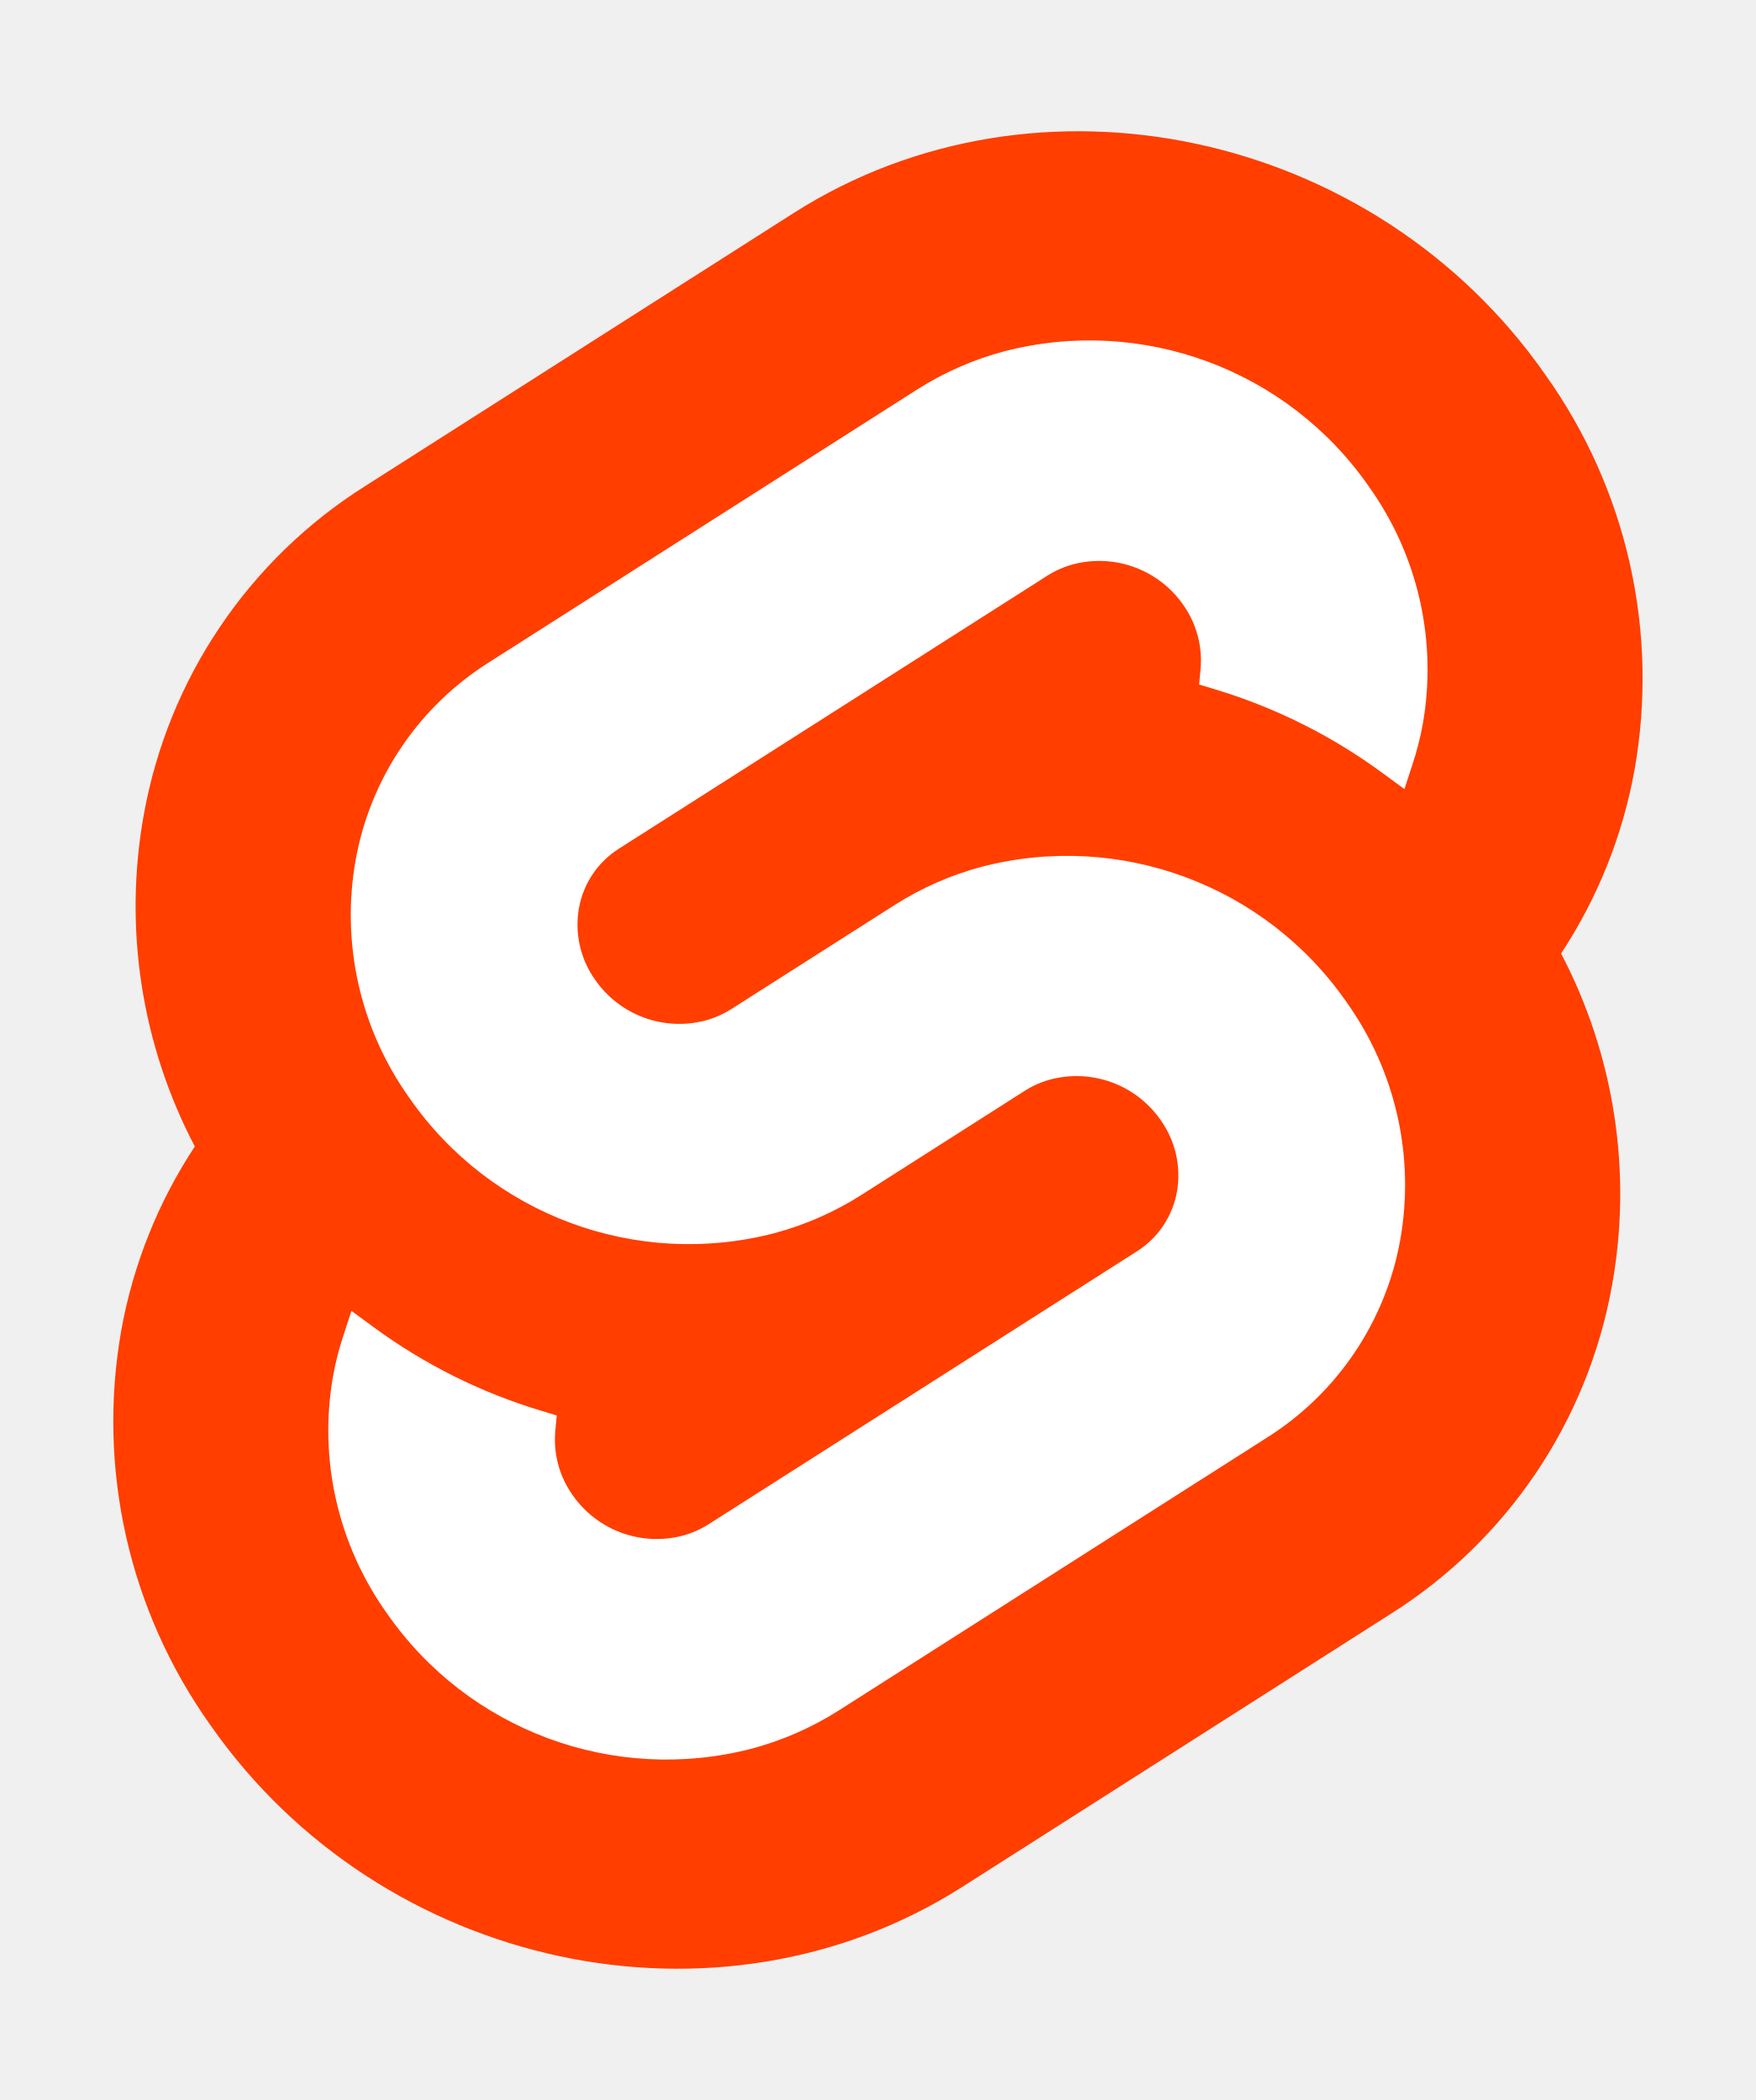
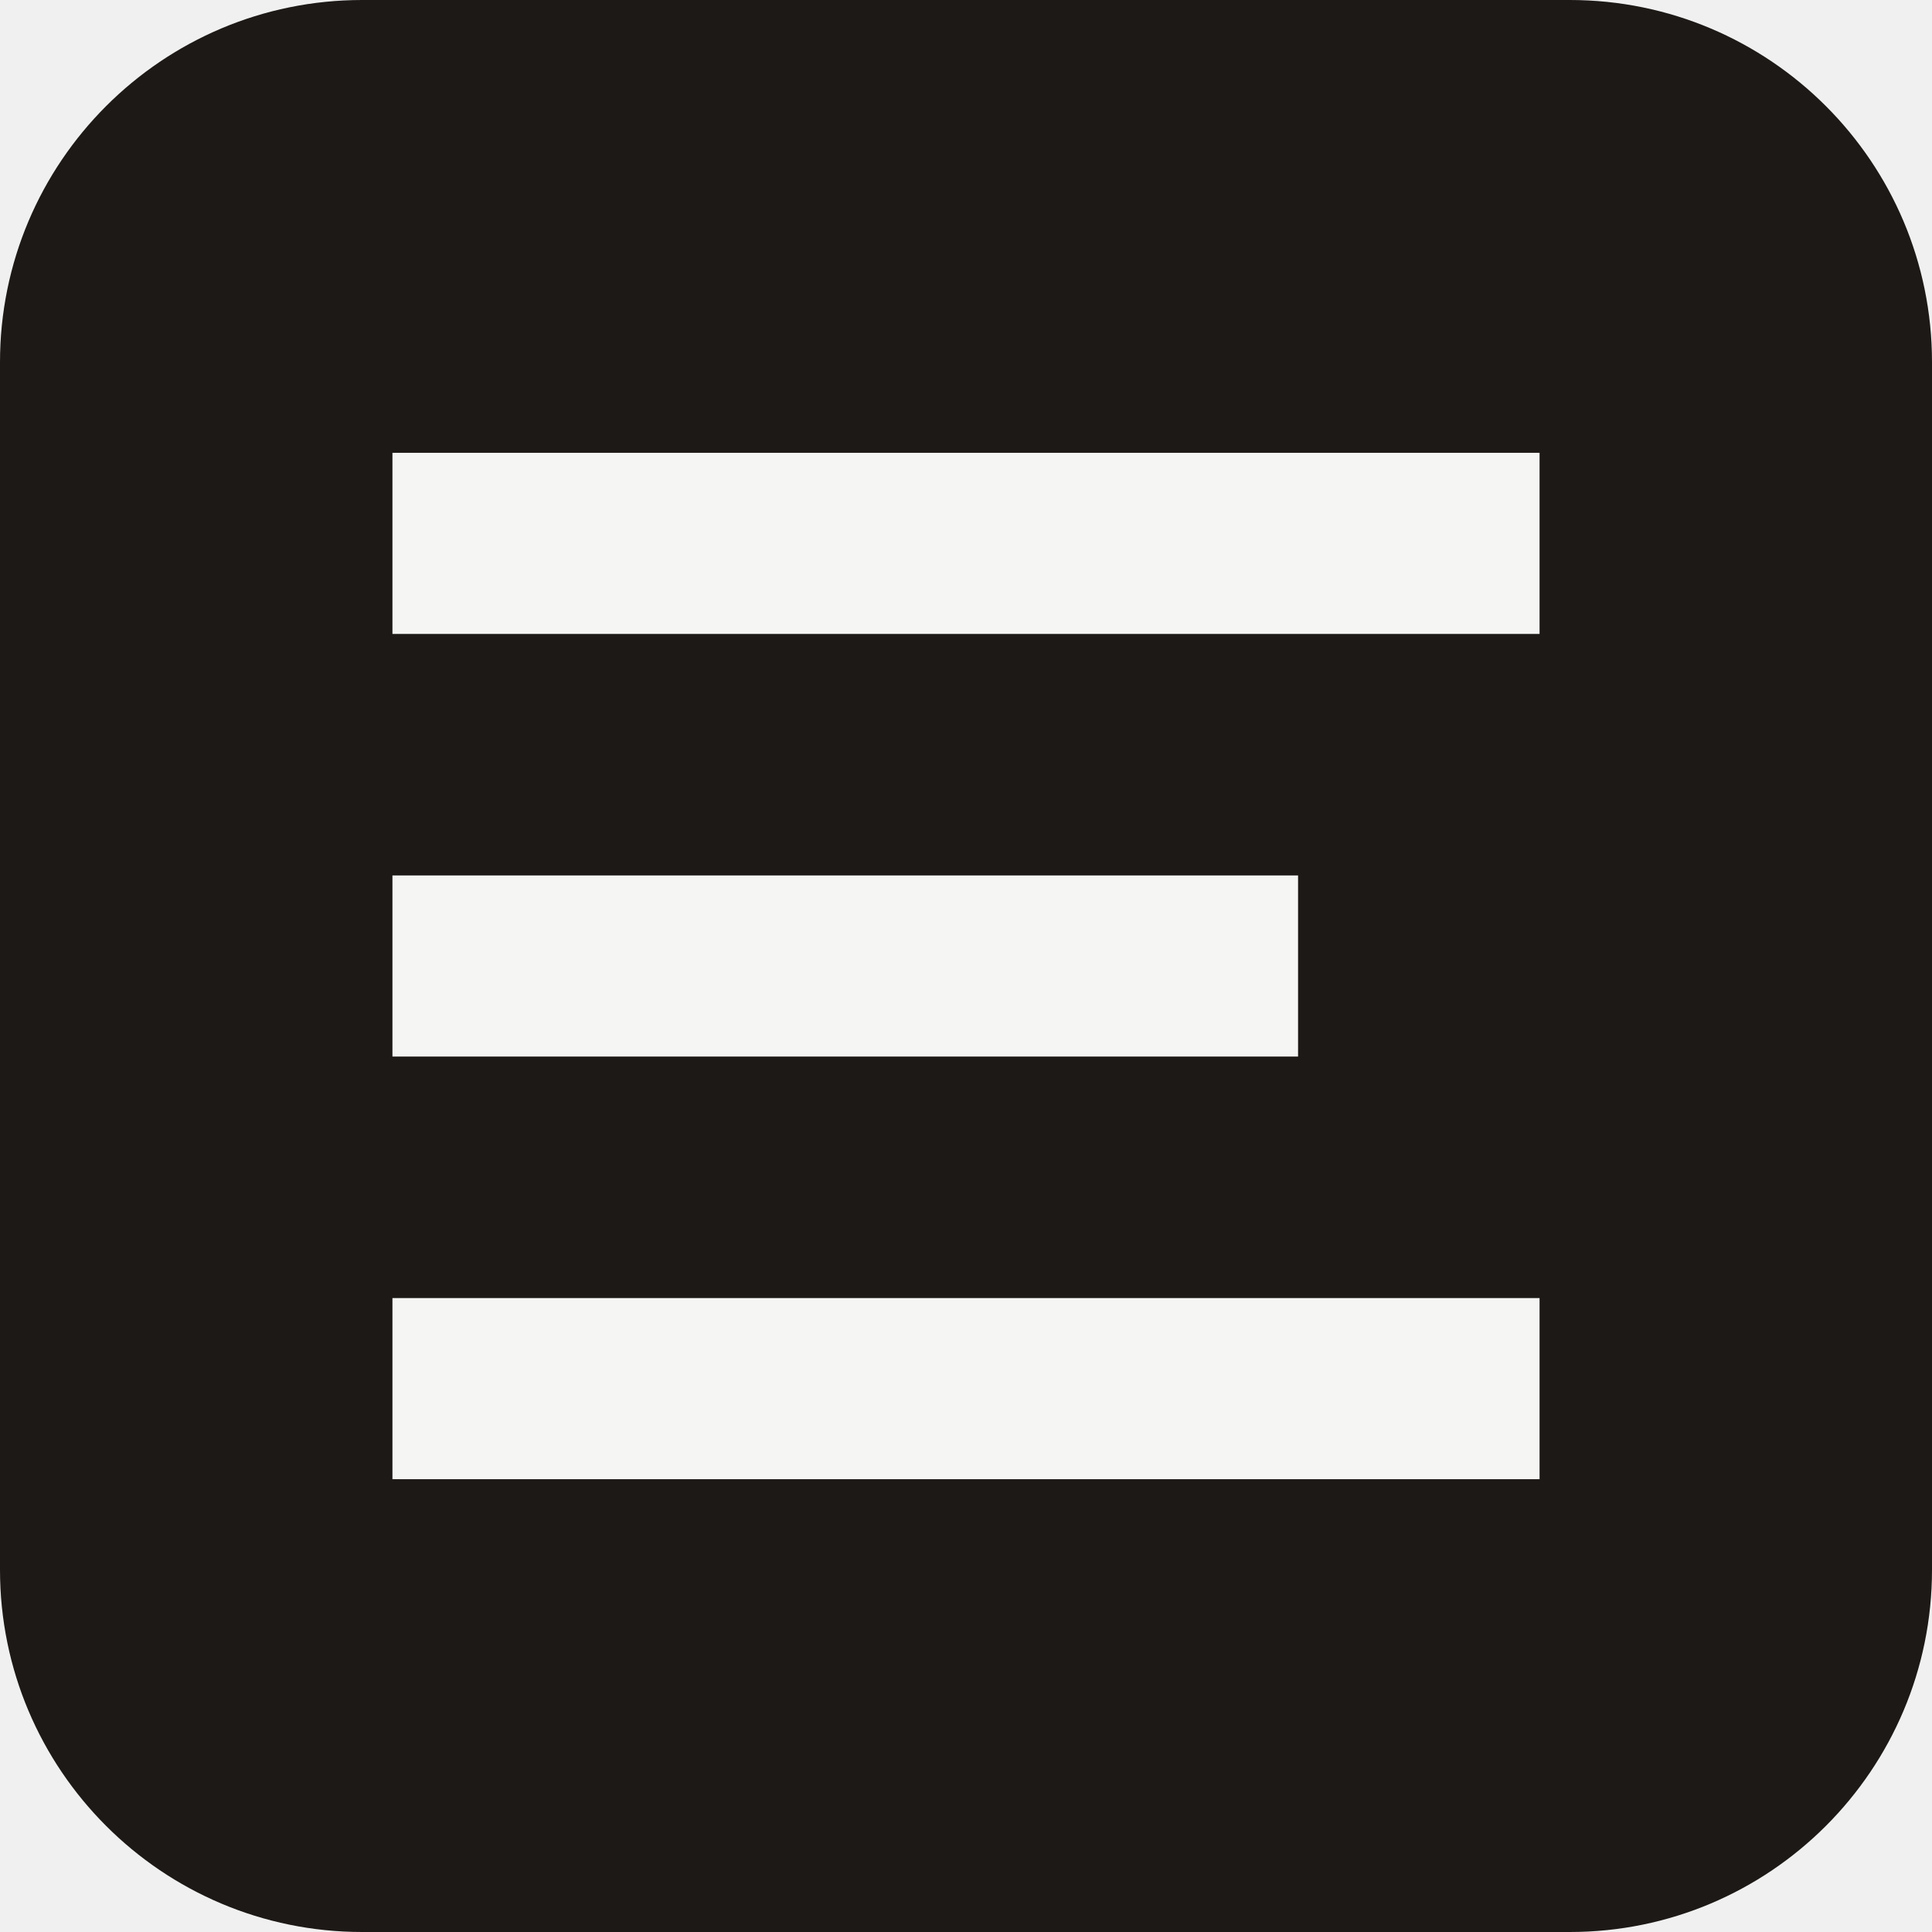
- <svg xmlns="http://www.w3.org/2000/svg" width="107" height="128" viewBox="0 0 107 128">
-   <path d="M94.157 22.819c-10.4-14.885-30.94-19.297-45.792-9.835L22.282 29.608A29.92 29.92 0 0 0 8.764 49.65a31.5 31.5 0 0 0 3.108 20.231 30 30 0 0 0-4.477 11.183 31.9 31.9 0 0 0 5.448 24.116c10.402 14.887 30.942 19.297 45.791 9.835l26.083-16.624A29.92 29.92 0 0 0 98.235 78.35a31.53 31.53 0 0 0-3.105-20.232 30 30 0 0 0 4.474-11.182 31.88 31.88 0 0 0-5.447-24.116" style="fill:#ff3e00" />
-   <path d="M45.817 106.582a20.72 20.72 0 0 1-22.237-8.243 19.17 19.17 0 0 1-3.277-14.503 18 18 0 0 1 .624-2.435l.49-1.498 1.337.981a33.6 33.6 0 0 0 10.203 5.098l.97.294-.09.968a5.85 5.85 0 0 0 1.052 3.878 6.24 6.24 0 0 0 6.695 2.485 5.8 5.8 0 0 0 1.603-.704L69.27 76.28a5.43 5.43 0 0 0 2.45-3.631 5.8 5.8 0 0 0-.987-4.371 6.24 6.24 0 0 0-6.698-2.487 5.7 5.7 0 0 0-1.6.704l-9.953 6.345a19 19 0 0 1-5.296 2.326 20.72 20.72 0 0 1-22.237-8.243 19.17 19.17 0 0 1-3.277-14.502 17.99 17.99 0 0 1 8.13-12.052l26.081-16.623a19 19 0 0 1 5.3-2.329 20.72 20.72 0 0 1 22.237 8.243 19.17 19.17 0 0 1 3.277 14.503 18 18 0 0 1-.624 2.435l-.49 1.498-1.337-.98a33.6 33.6 0 0 0-10.203-5.1l-.97-.294.09-.968a5.86 5.86 0 0 0-1.052-3.878 6.24 6.24 0 0 0-6.696-2.485 5.8 5.8 0 0 0-1.602.704L37.73 51.72a5.42 5.42 0 0 0-2.449 3.63 5.79 5.79 0 0 0 .986 4.372 6.24 6.24 0 0 0 6.698 2.486 5.8 5.8 0 0 0 1.602-.704l9.952-6.342a19 19 0 0 1 5.295-2.328 20.72 20.72 0 0 1 22.237 8.242 19.17 19.17 0 0 1 3.277 14.503 18 18 0 0 1-8.13 12.053l-26.081 16.622a19 19 0 0 1-5.3 2.328" style="fill:#fff" />
+ <svg xmlns="http://www.w3.org/2000/svg" viewBox="0 0 64 64">
+   <rect width="64" height="64" rx="12" fill="#1c1917" />
+   <g stroke="#f5f5f4" stroke-width="6" stroke-linecap="square">
+     <line x1="16" y1="18" x2="48" y2="18" />
+     <line x1="16" y1="32" x2="40" y2="32" />
+     <line x1="16" y1="46" x2="48" y2="46" />
+   </g>
</svg>
